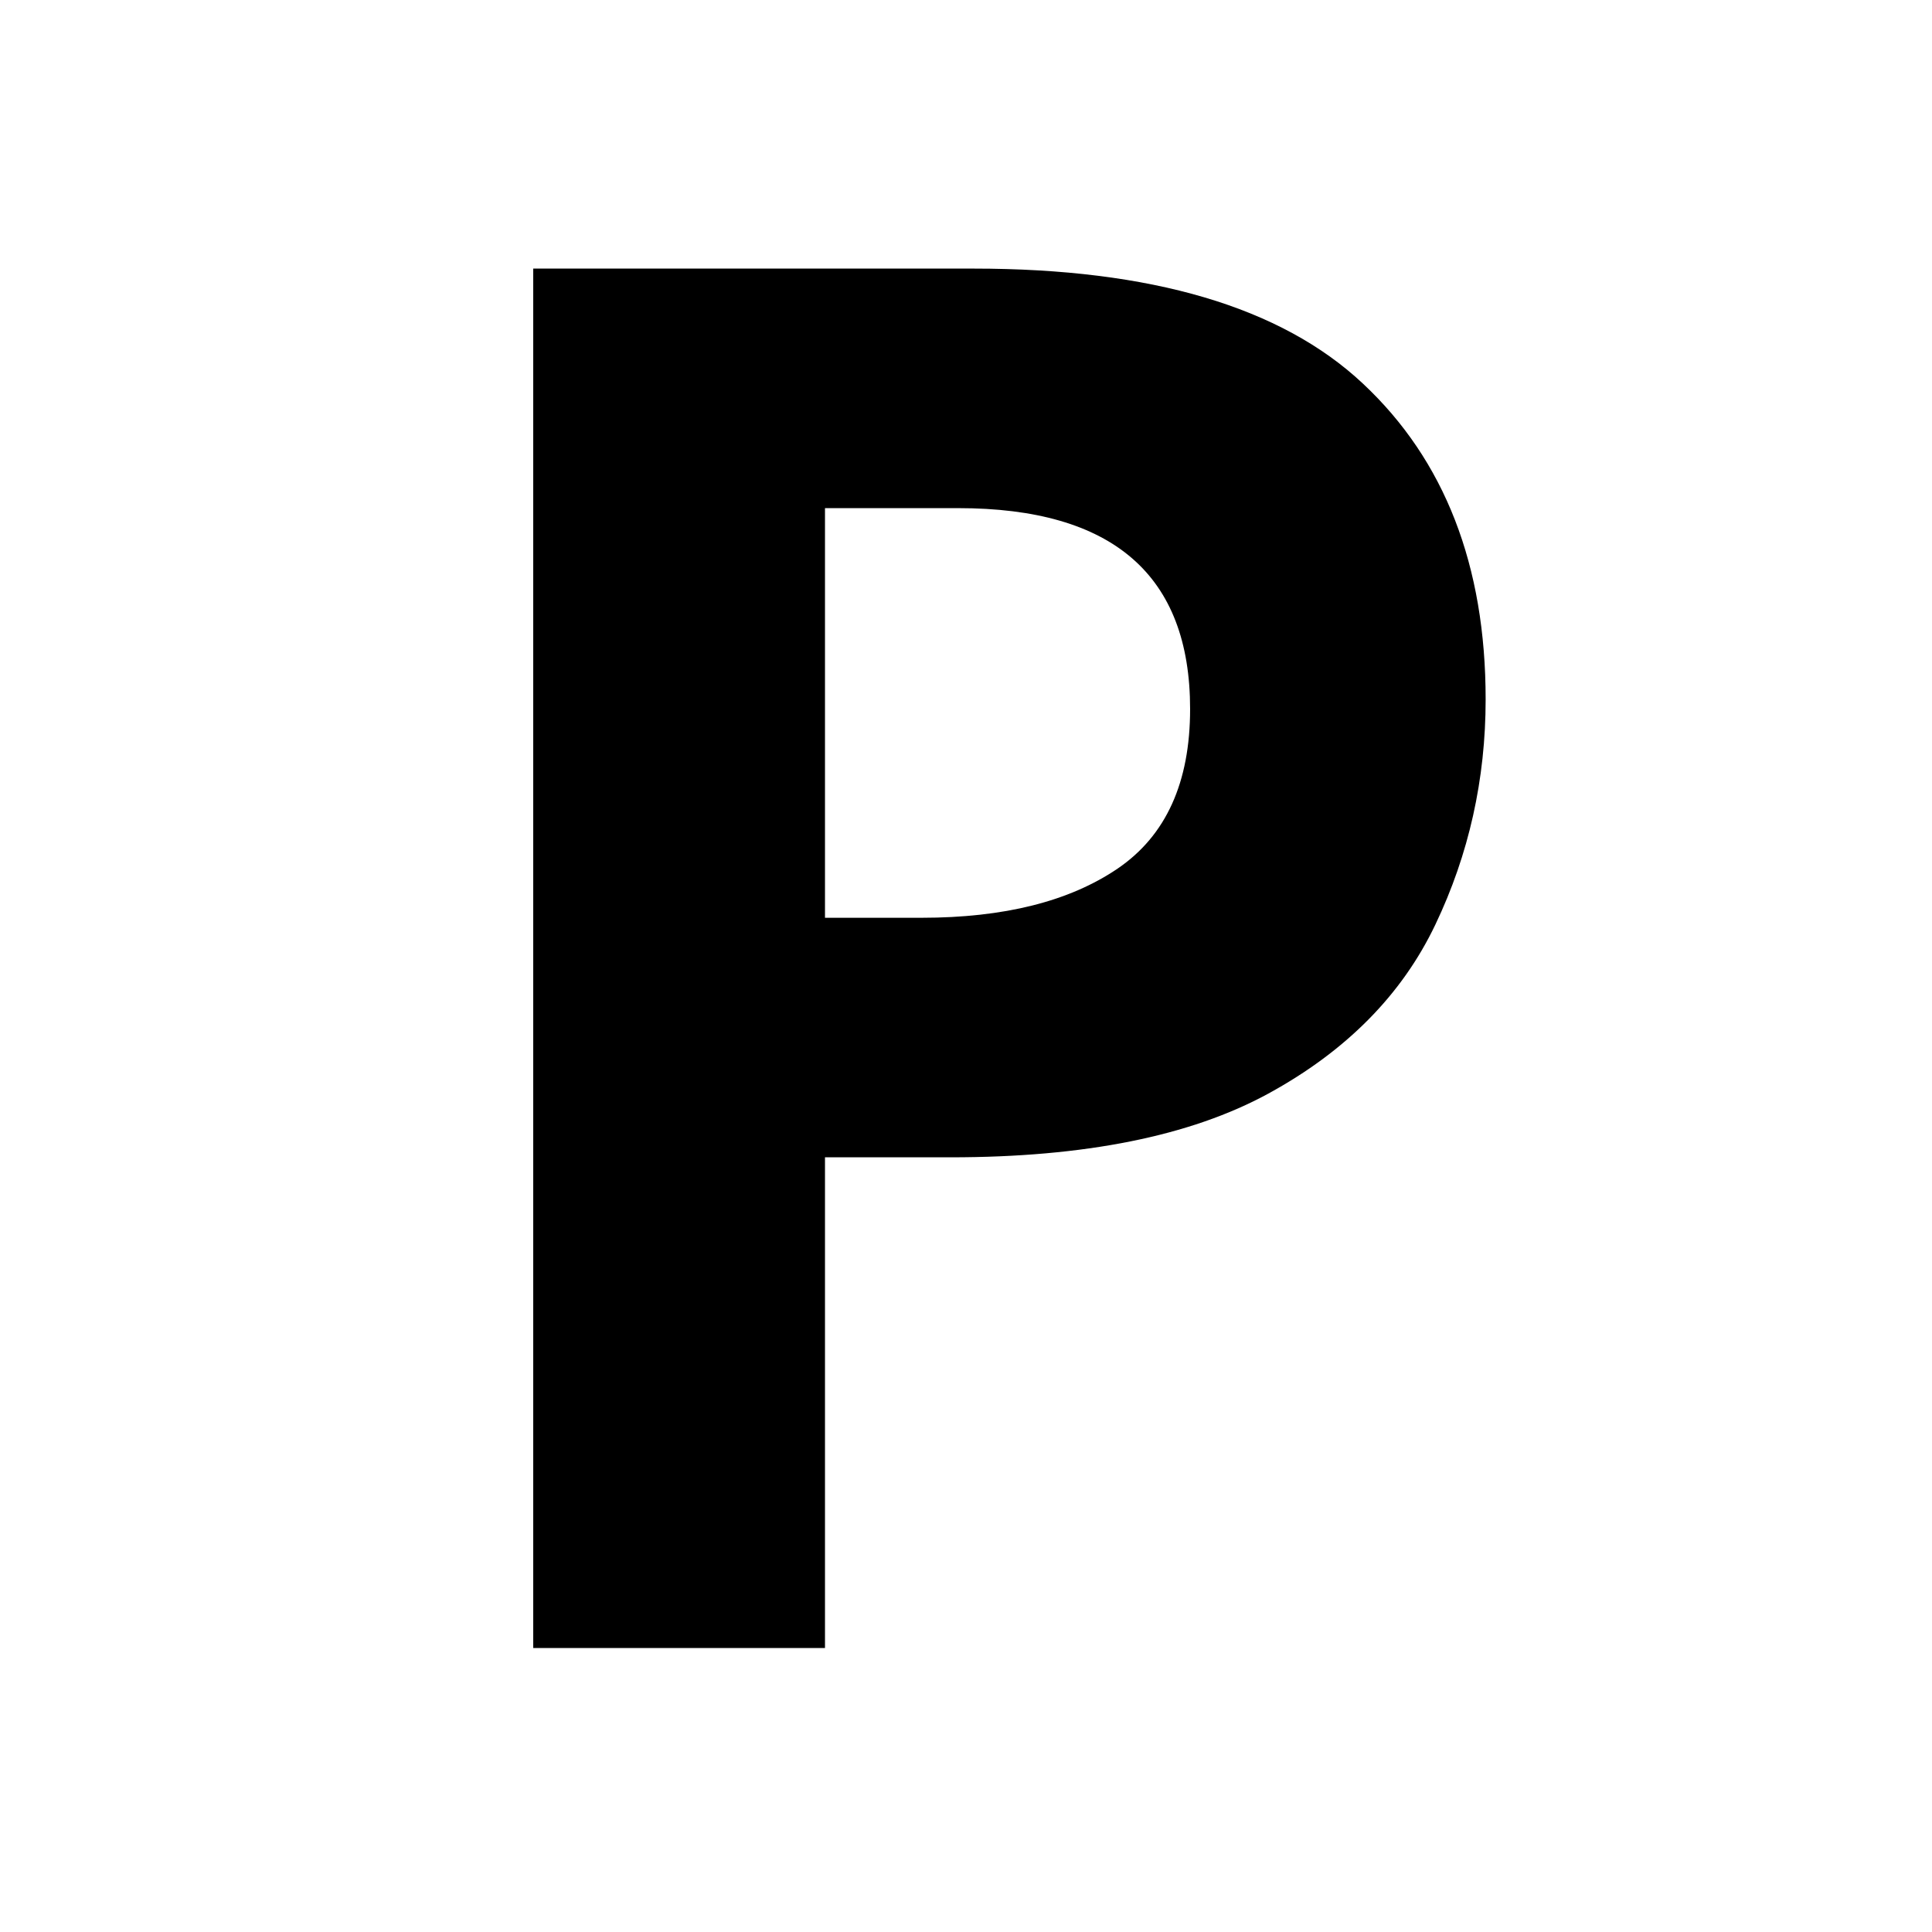
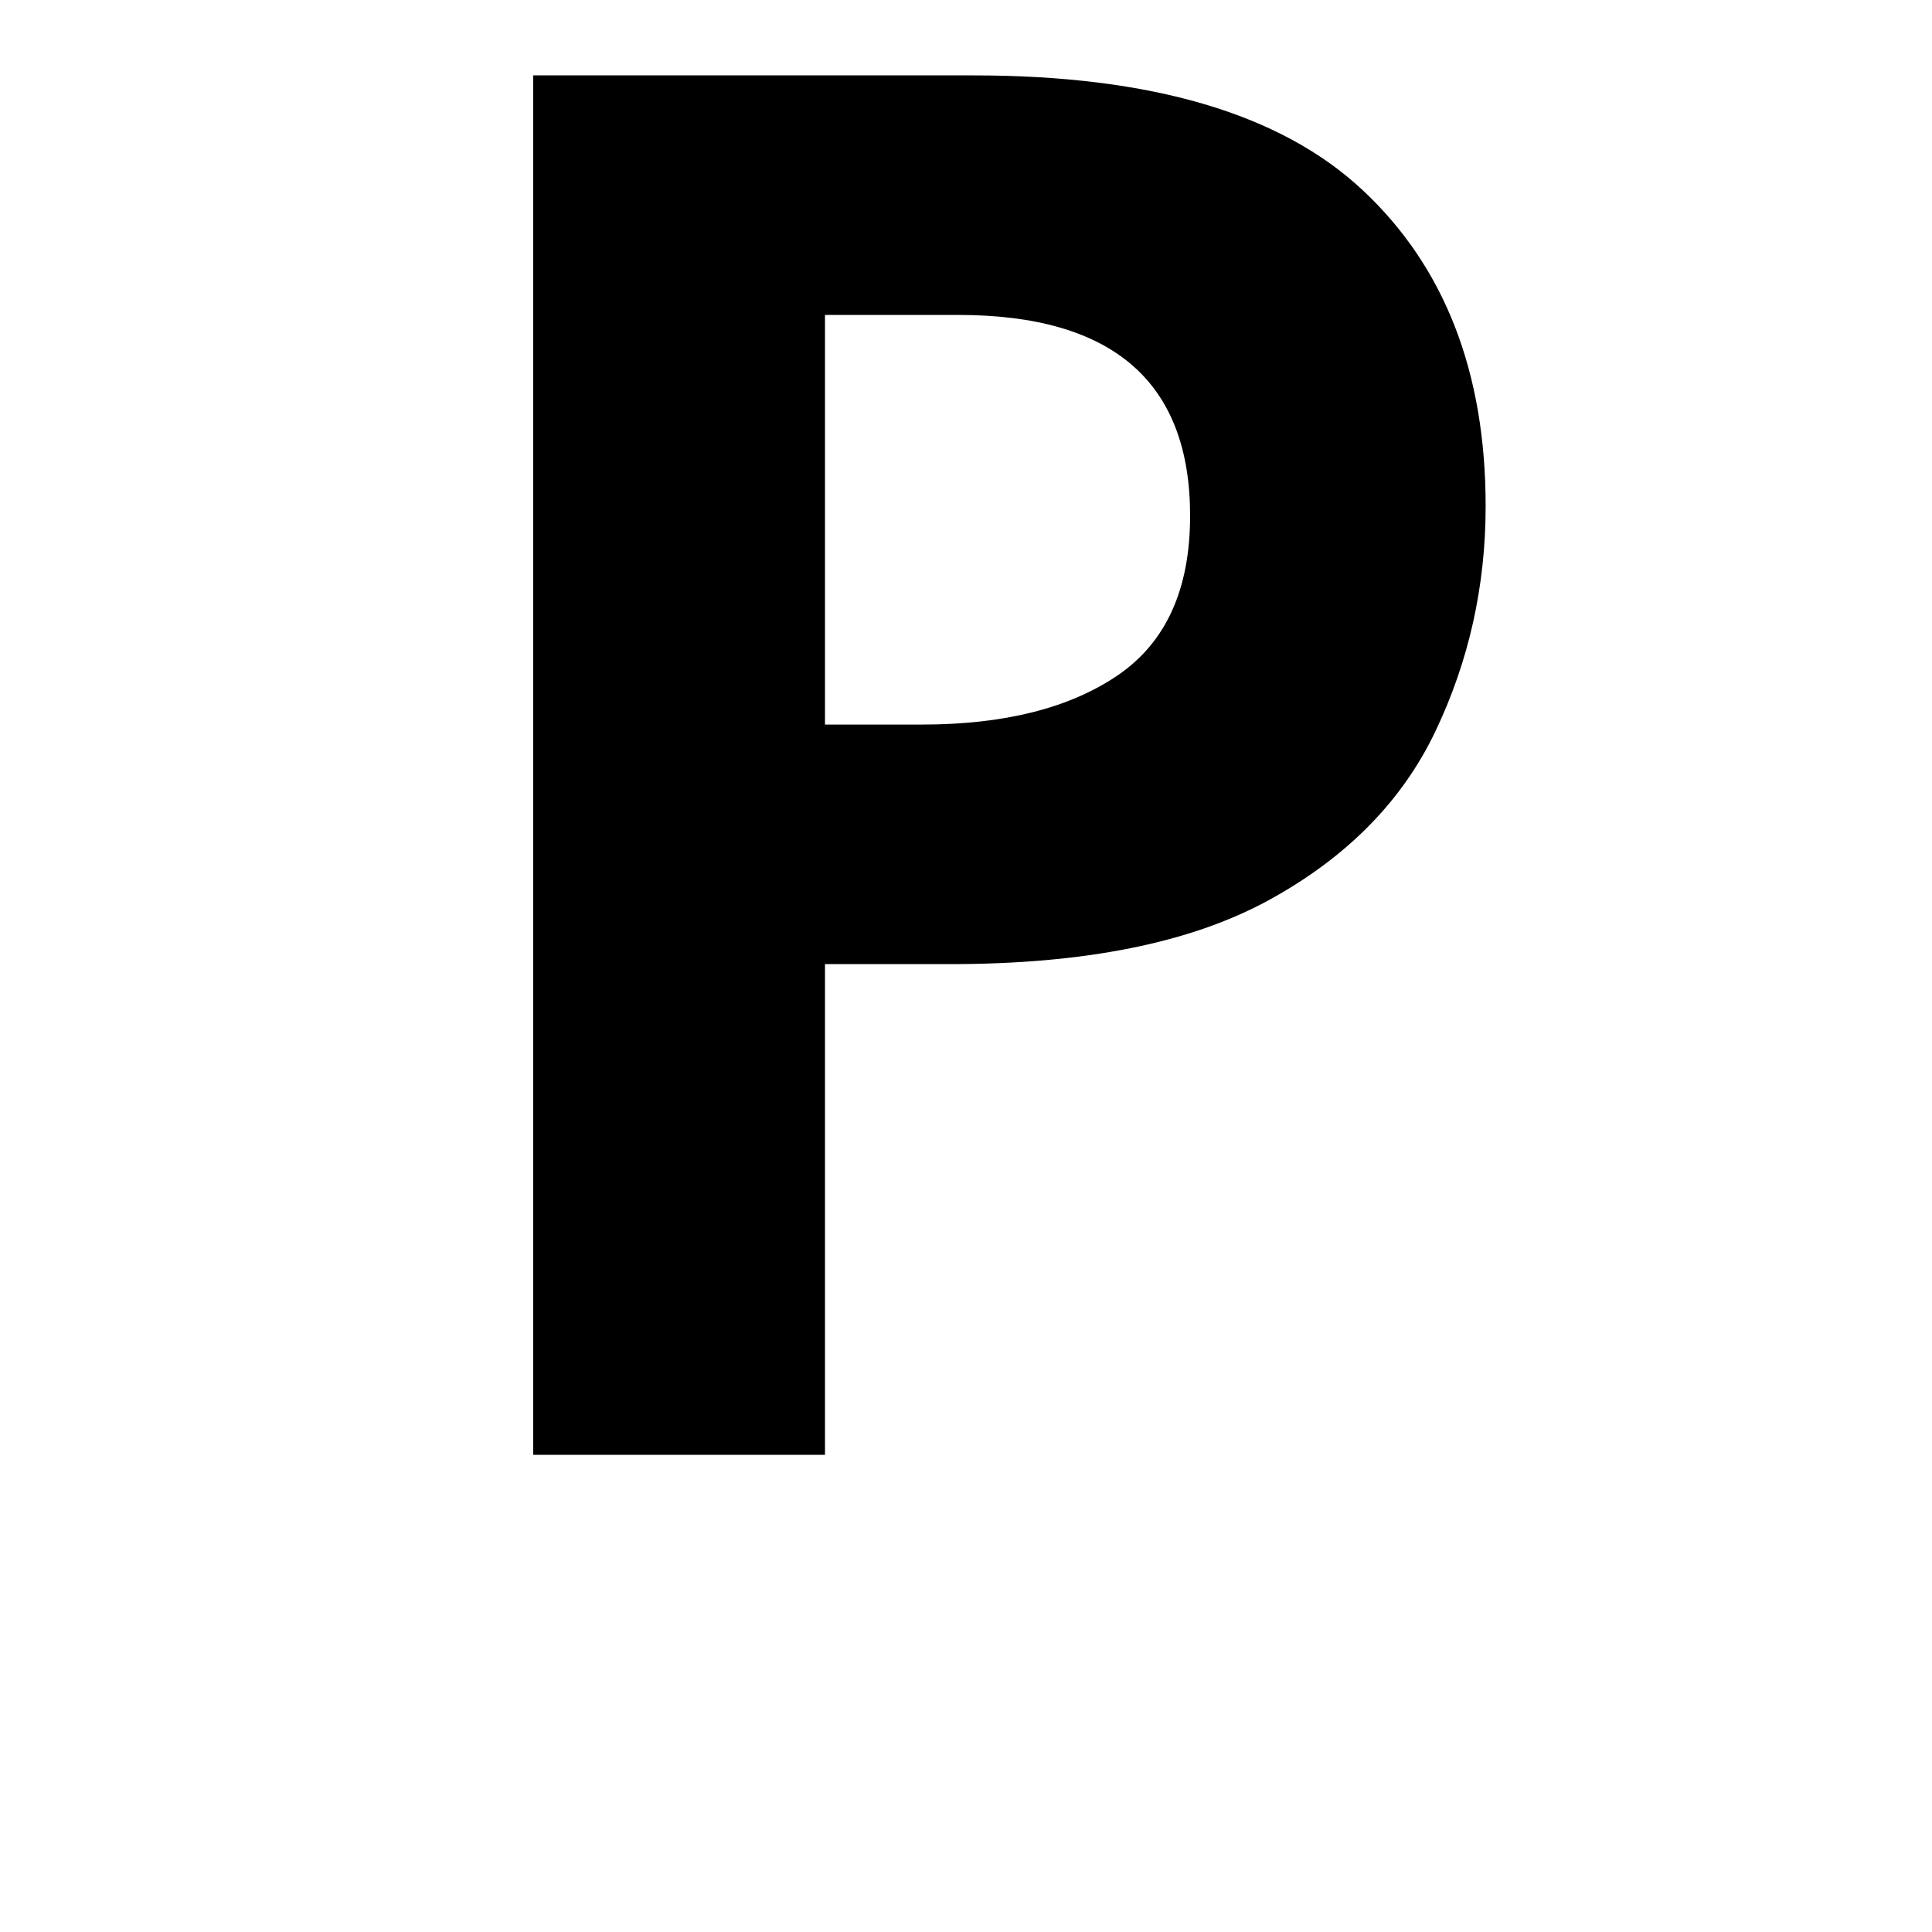
<svg xmlns="http://www.w3.org/2000/svg" viewBox="0 0 200 200" width="200" height="200">
  <defs>
    <style>
            .persian-text {
                font-family: 'sans-serif';
                font-size: 200px;
                font-weight: bold;
                fill: #000000;
                unicode-bidi: bidi-override;
            }
        </style>
  </defs>
  <rect width="200" height="200" fill="white" />
-   <text x="100" y="100" text-anchor="middle" dominant-baseline="middle" class="persian-text">P</text>
+   <text x="100" y="80" text-anchor="middle" dominant-baseline="middle" class="persian-text">P</text>
</svg>
